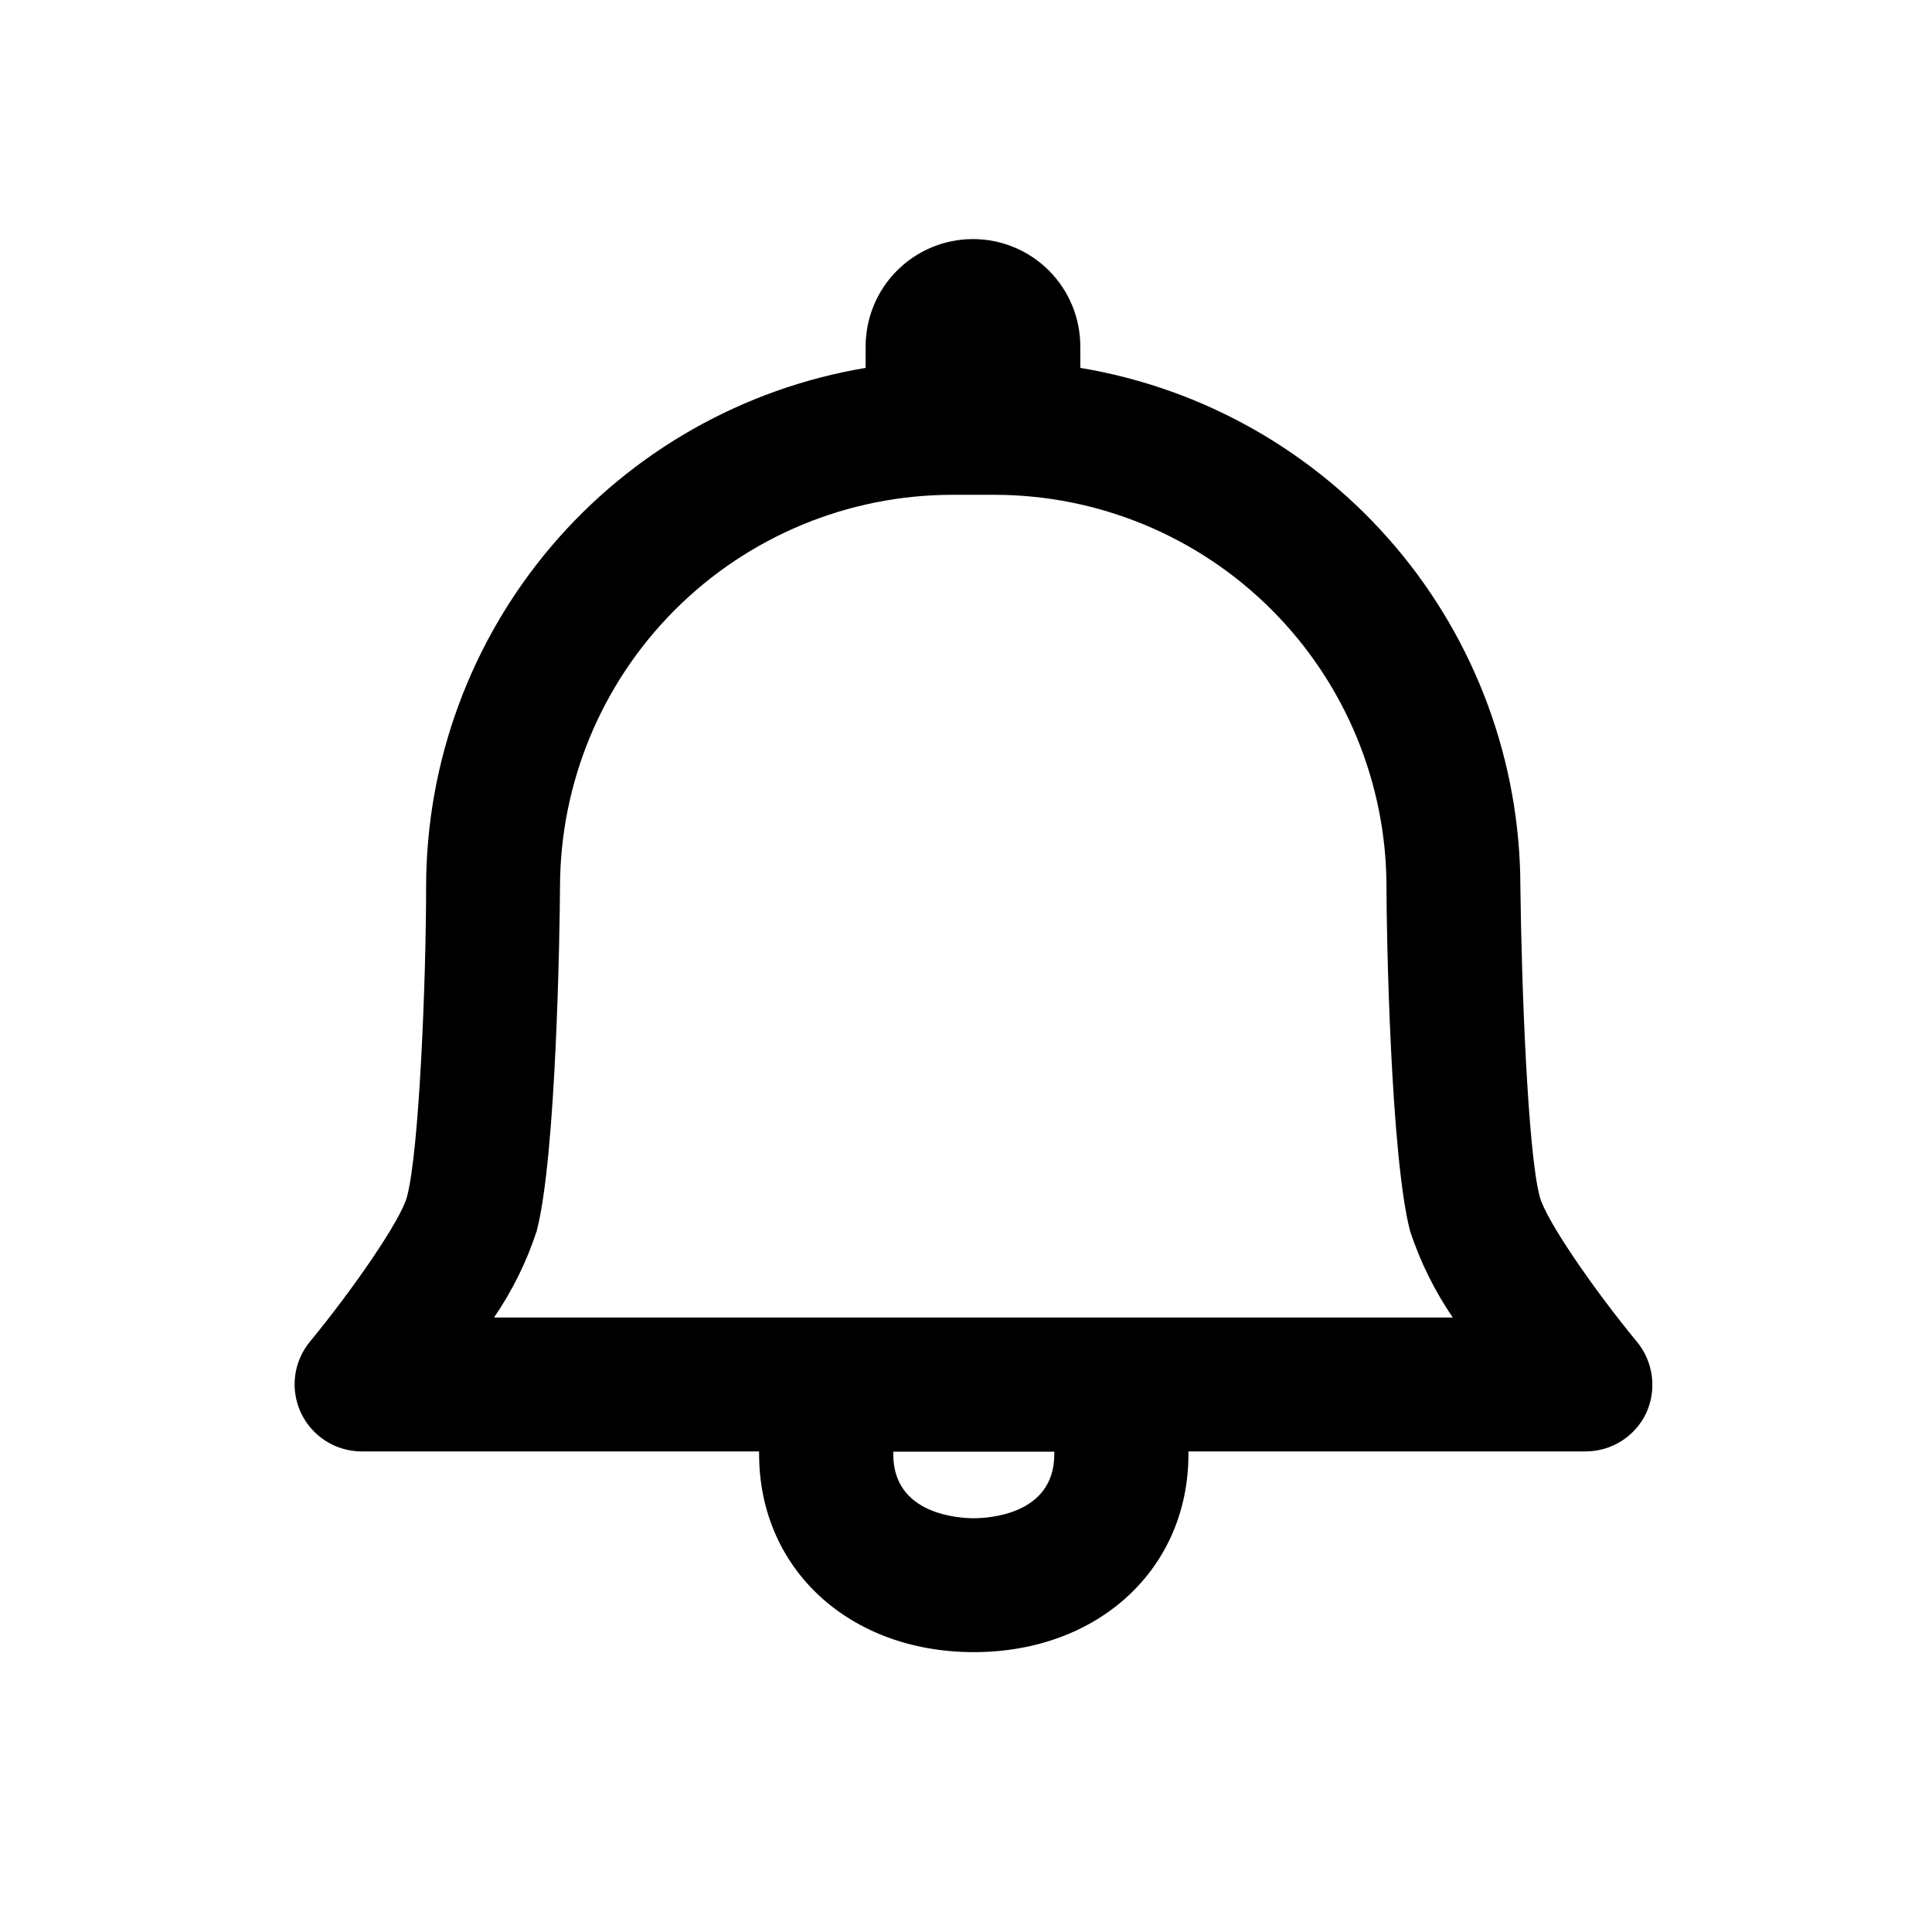
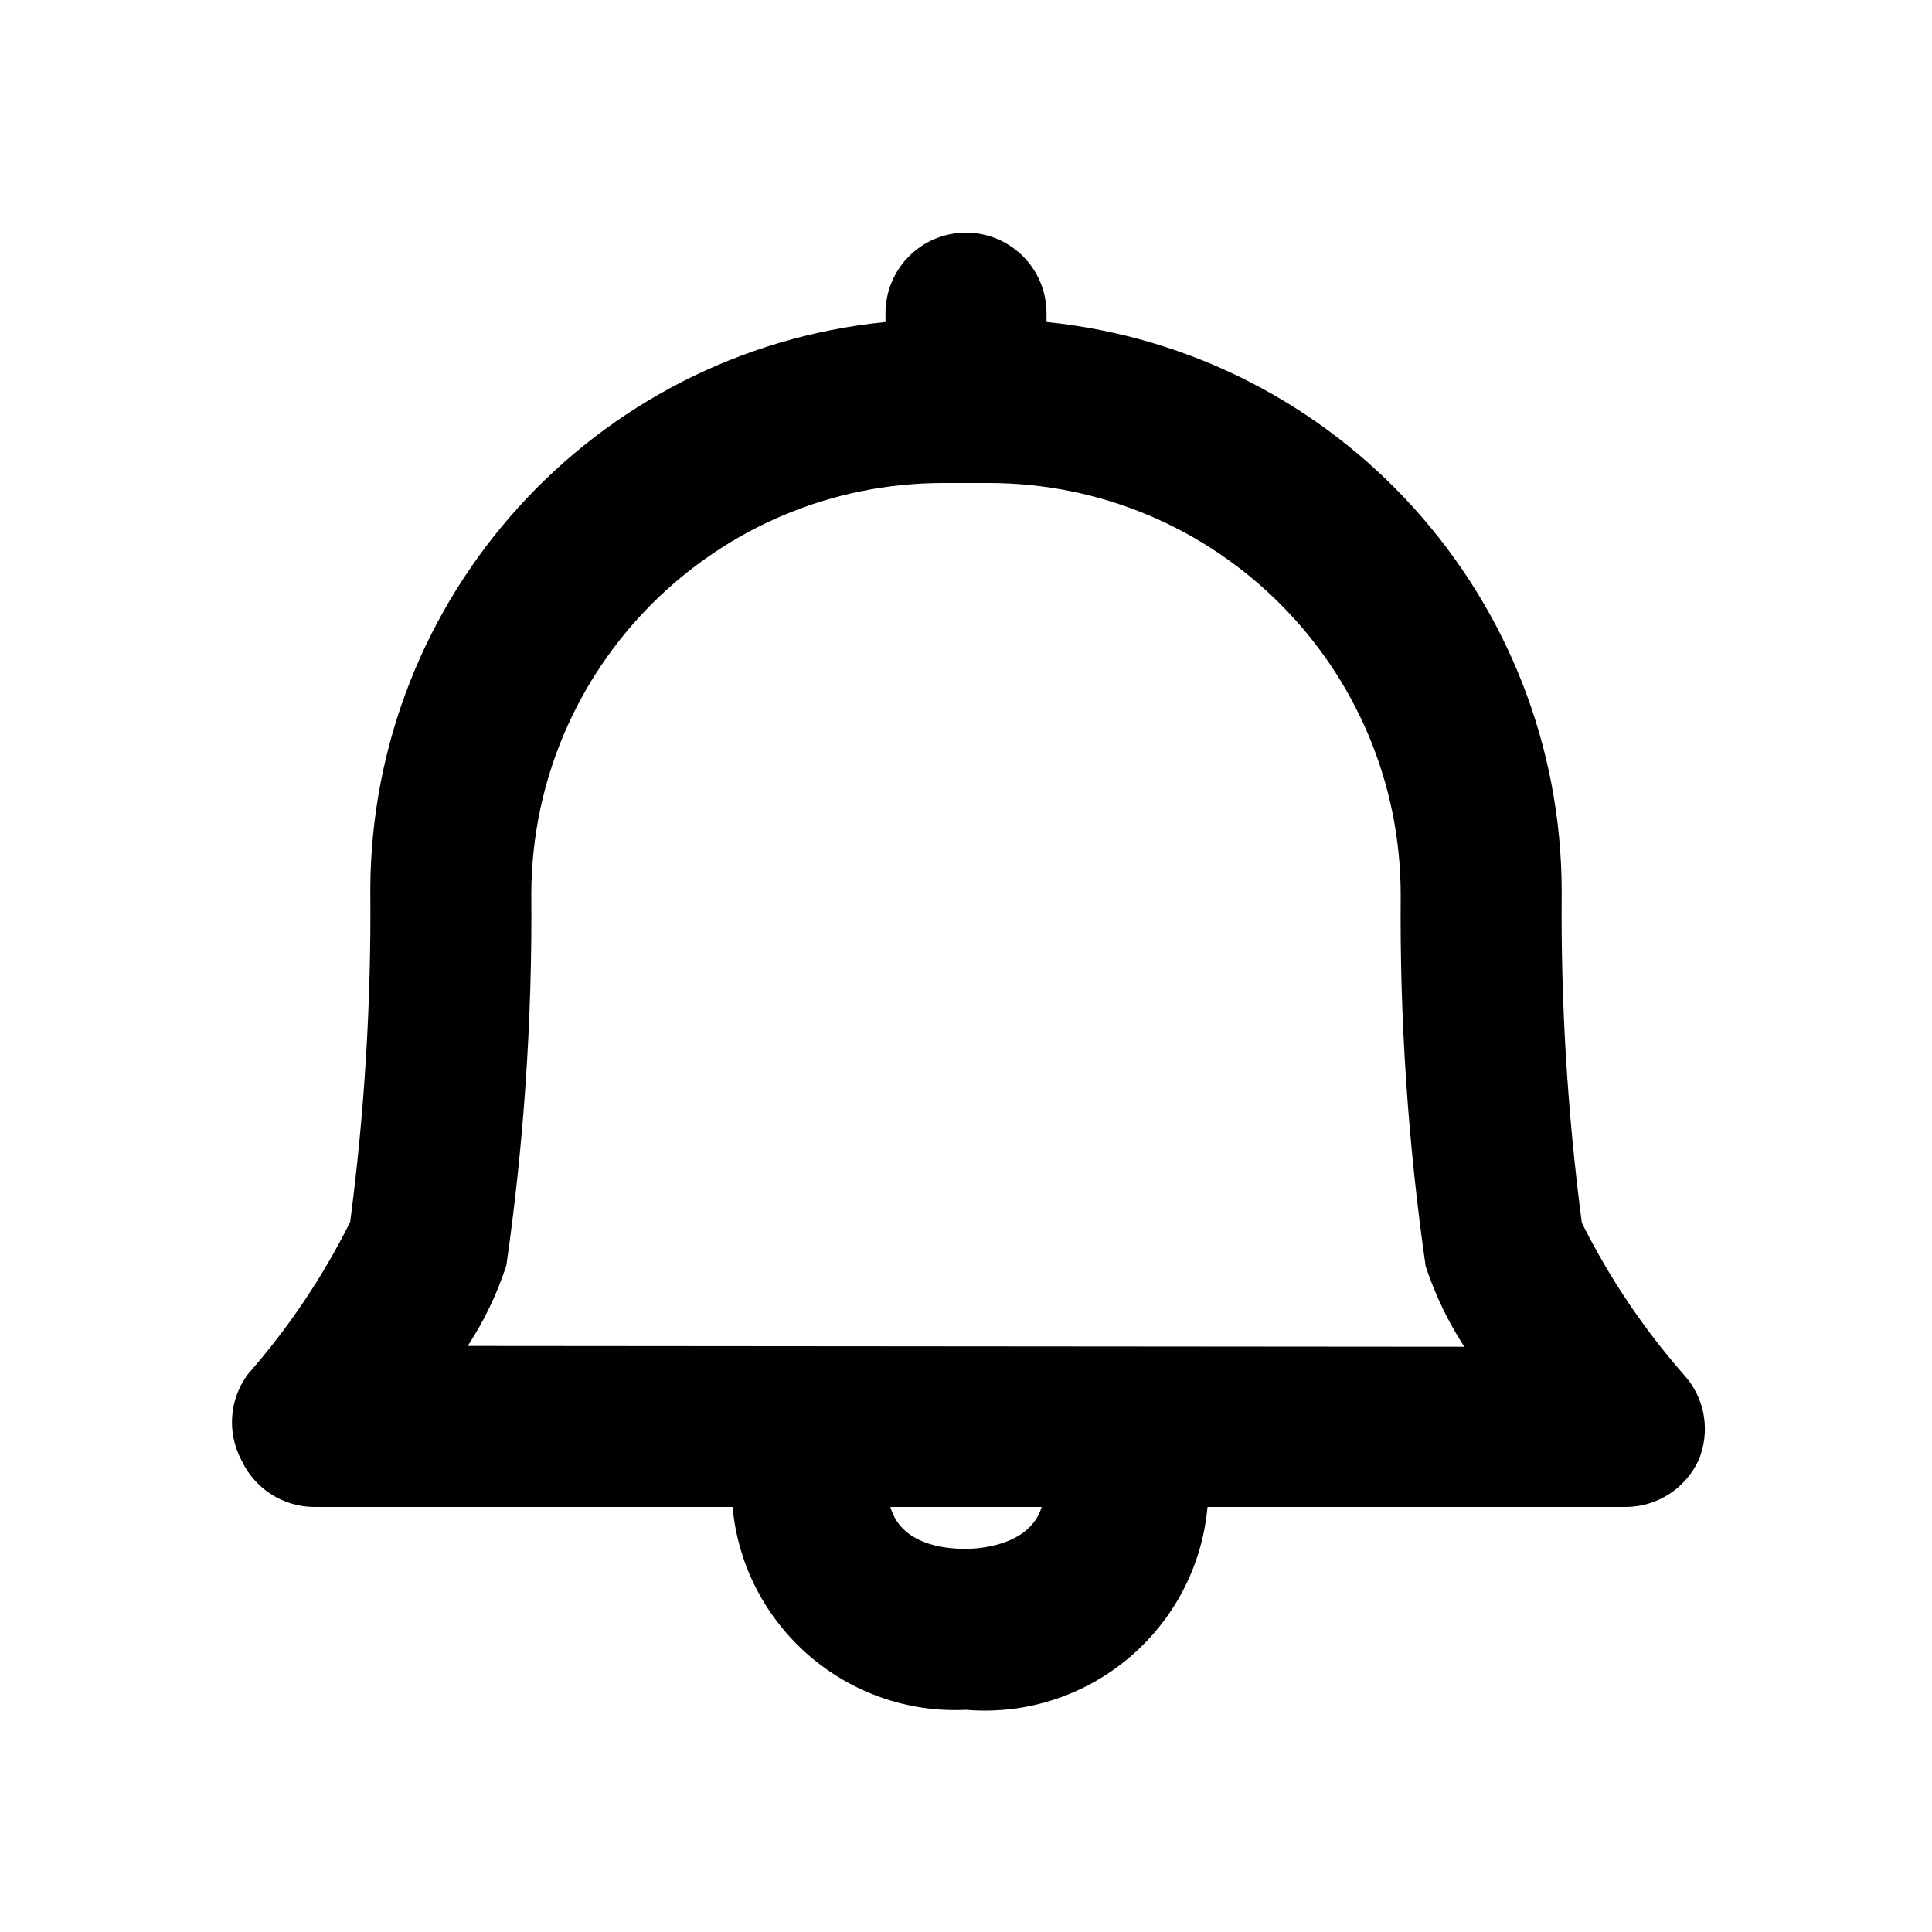
- <svg xmlns="http://www.w3.org/2000/svg" width="72" height="72" viewBox="0 0 72 72" fill="none">
-   <path d="M61 50C59.44 48.11 57.61 45.48 57.38 44.59C56.93 42.9 56.7 36.59 56.66 33.03C56.652 28.391 55 23.904 51.998 20.367C48.995 16.83 44.837 14.472 40.26 13.71V12.91C40.26 11.849 39.839 10.832 39.089 10.082C38.338 9.331 37.321 8.91 36.26 8.91C35.199 8.91 34.182 9.331 33.432 10.082C32.681 10.832 32.26 11.849 32.26 12.91V13.71C27.692 14.475 23.542 16.831 20.544 20.361C17.547 23.892 15.894 28.369 15.88 33C15.88 36.59 15.62 42.9 15.17 44.59C14.94 45.48 13.11 48.11 11.55 50C11.248 50.366 11.057 50.81 10.998 51.28C10.94 51.751 11.016 52.228 11.218 52.657C11.421 53.086 11.741 53.448 12.141 53.702C12.542 53.956 13.006 54.09 13.48 54.09H28.29C28.286 54.123 28.286 54.157 28.29 54.19C28.29 58.47 31.65 61.57 36.29 61.57C40.93 61.57 44.29 58.47 44.29 54.19C44.29 54.19 44.29 54.13 44.29 54.09H59.09C59.563 54.09 60.027 53.956 60.427 53.703C60.827 53.45 61.147 53.088 61.35 52.66C61.548 52.229 61.62 51.75 61.558 51.28C61.496 50.809 61.303 50.365 61 50ZM39.29 54.2C39.29 56.47 36.79 56.58 36.29 56.58C35.79 56.58 33.29 56.47 33.29 54.2C33.29 54.2 33.29 54.14 33.29 54.1H39.29C39.29 54.1 39.29 54.17 39.29 54.2ZM18.41 49.1C19.091 48.108 19.626 47.024 20 45.88C20.73 43.1 20.86 34.72 20.87 33.04C20.878 29.169 22.42 25.458 25.159 22.721C27.897 19.985 31.609 18.445 35.48 18.44H37.07C40.946 18.445 44.661 19.989 47.398 22.733C50.136 25.476 51.673 29.194 51.67 33.07C51.67 34.72 51.82 43.07 52.55 45.88C52.927 47.022 53.462 48.106 54.14 49.1H18.41Z" fill="black" />
+ <svg xmlns="http://www.w3.org/2000/svg" viewBox="0 0 24 24">
+   <defs>
+     <style>.cls-1{fill:#010101;}.cls-2{fill:none;}</style>
+   </defs>
+   <g id="Camada_2" data-name="Camada 2">
+     <g id="Camada_1-2" data-name="Camada 1">
+       <path class="cls-1" d="M20.92,17.08a8.85,8.85,0,0,1-1.27-1.89,29.54,29.54,0,0,1-.25-4.11A7.12,7.12,0,0,0,13,4V3.89a1,1,0,0,0-2,0V4a7.11,7.11,0,0,0-6.4,7.06,29.59,29.59,0,0,1-.25,4.12,8.85,8.85,0,0,1-1.27,1.89A1,1,0,0,0,3,18.14a1,1,0,0,0,.9.58h5.2A2.78,2.78,0,0,0,12,21.24,2.78,2.78,0,0,0,15,18.72h5.2a1,1,0,0,0,.9-.58A1,1,0,0,0,20.92,17.08ZM12,19.24c-.14,0-.79,0-.94-.52h1.88C12.79,19.21,12.14,19.24,12,19.24ZM5.81,16.72a4.18,4.18,0,0,0,.48-1,30.63,30.63,0,0,0,.31-4.62A5.12,5.12,0,0,1,11.72,6h.56a5.12,5.12,0,0,1,5.12,5.12,30.58,30.58,0,0,0,.31,4.61,4.36,4.36,0,0,0,.48,1Z" />
+       <rect class="cls-2" width="24" height="24" />
+       <rect class="cls-2" width="24" height="24" />
+     </g>
+   </g>
</svg>
